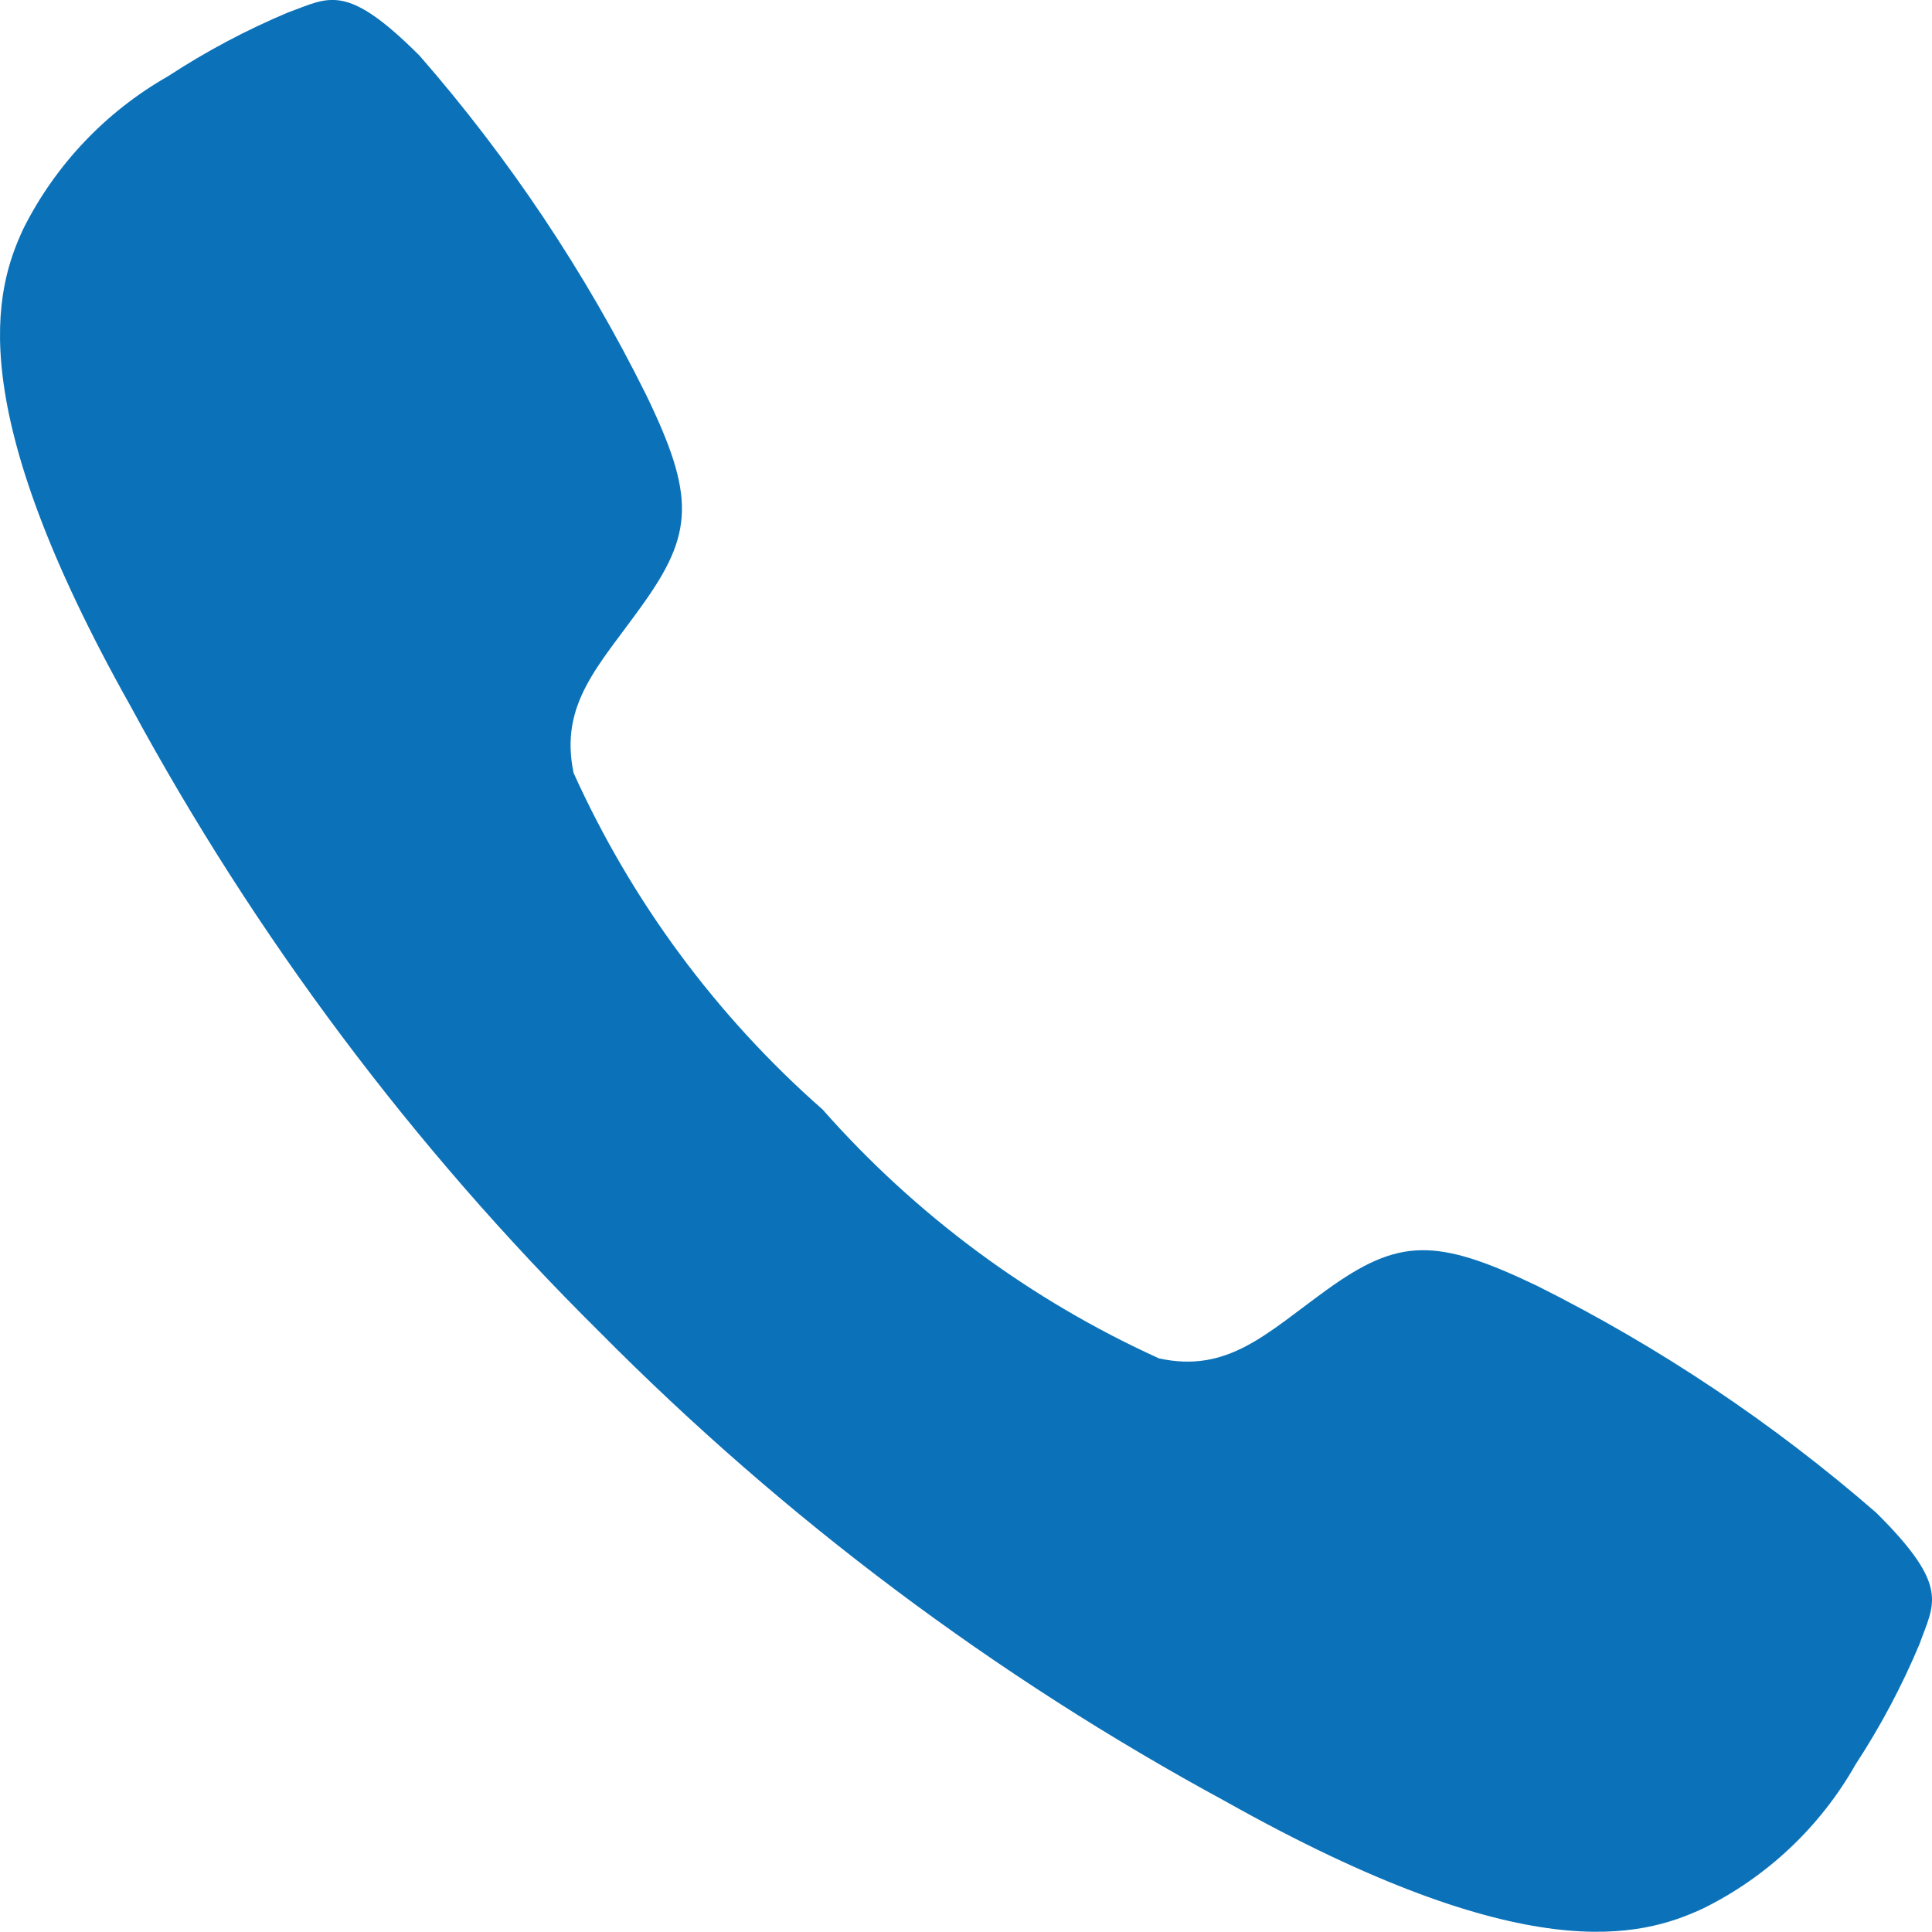
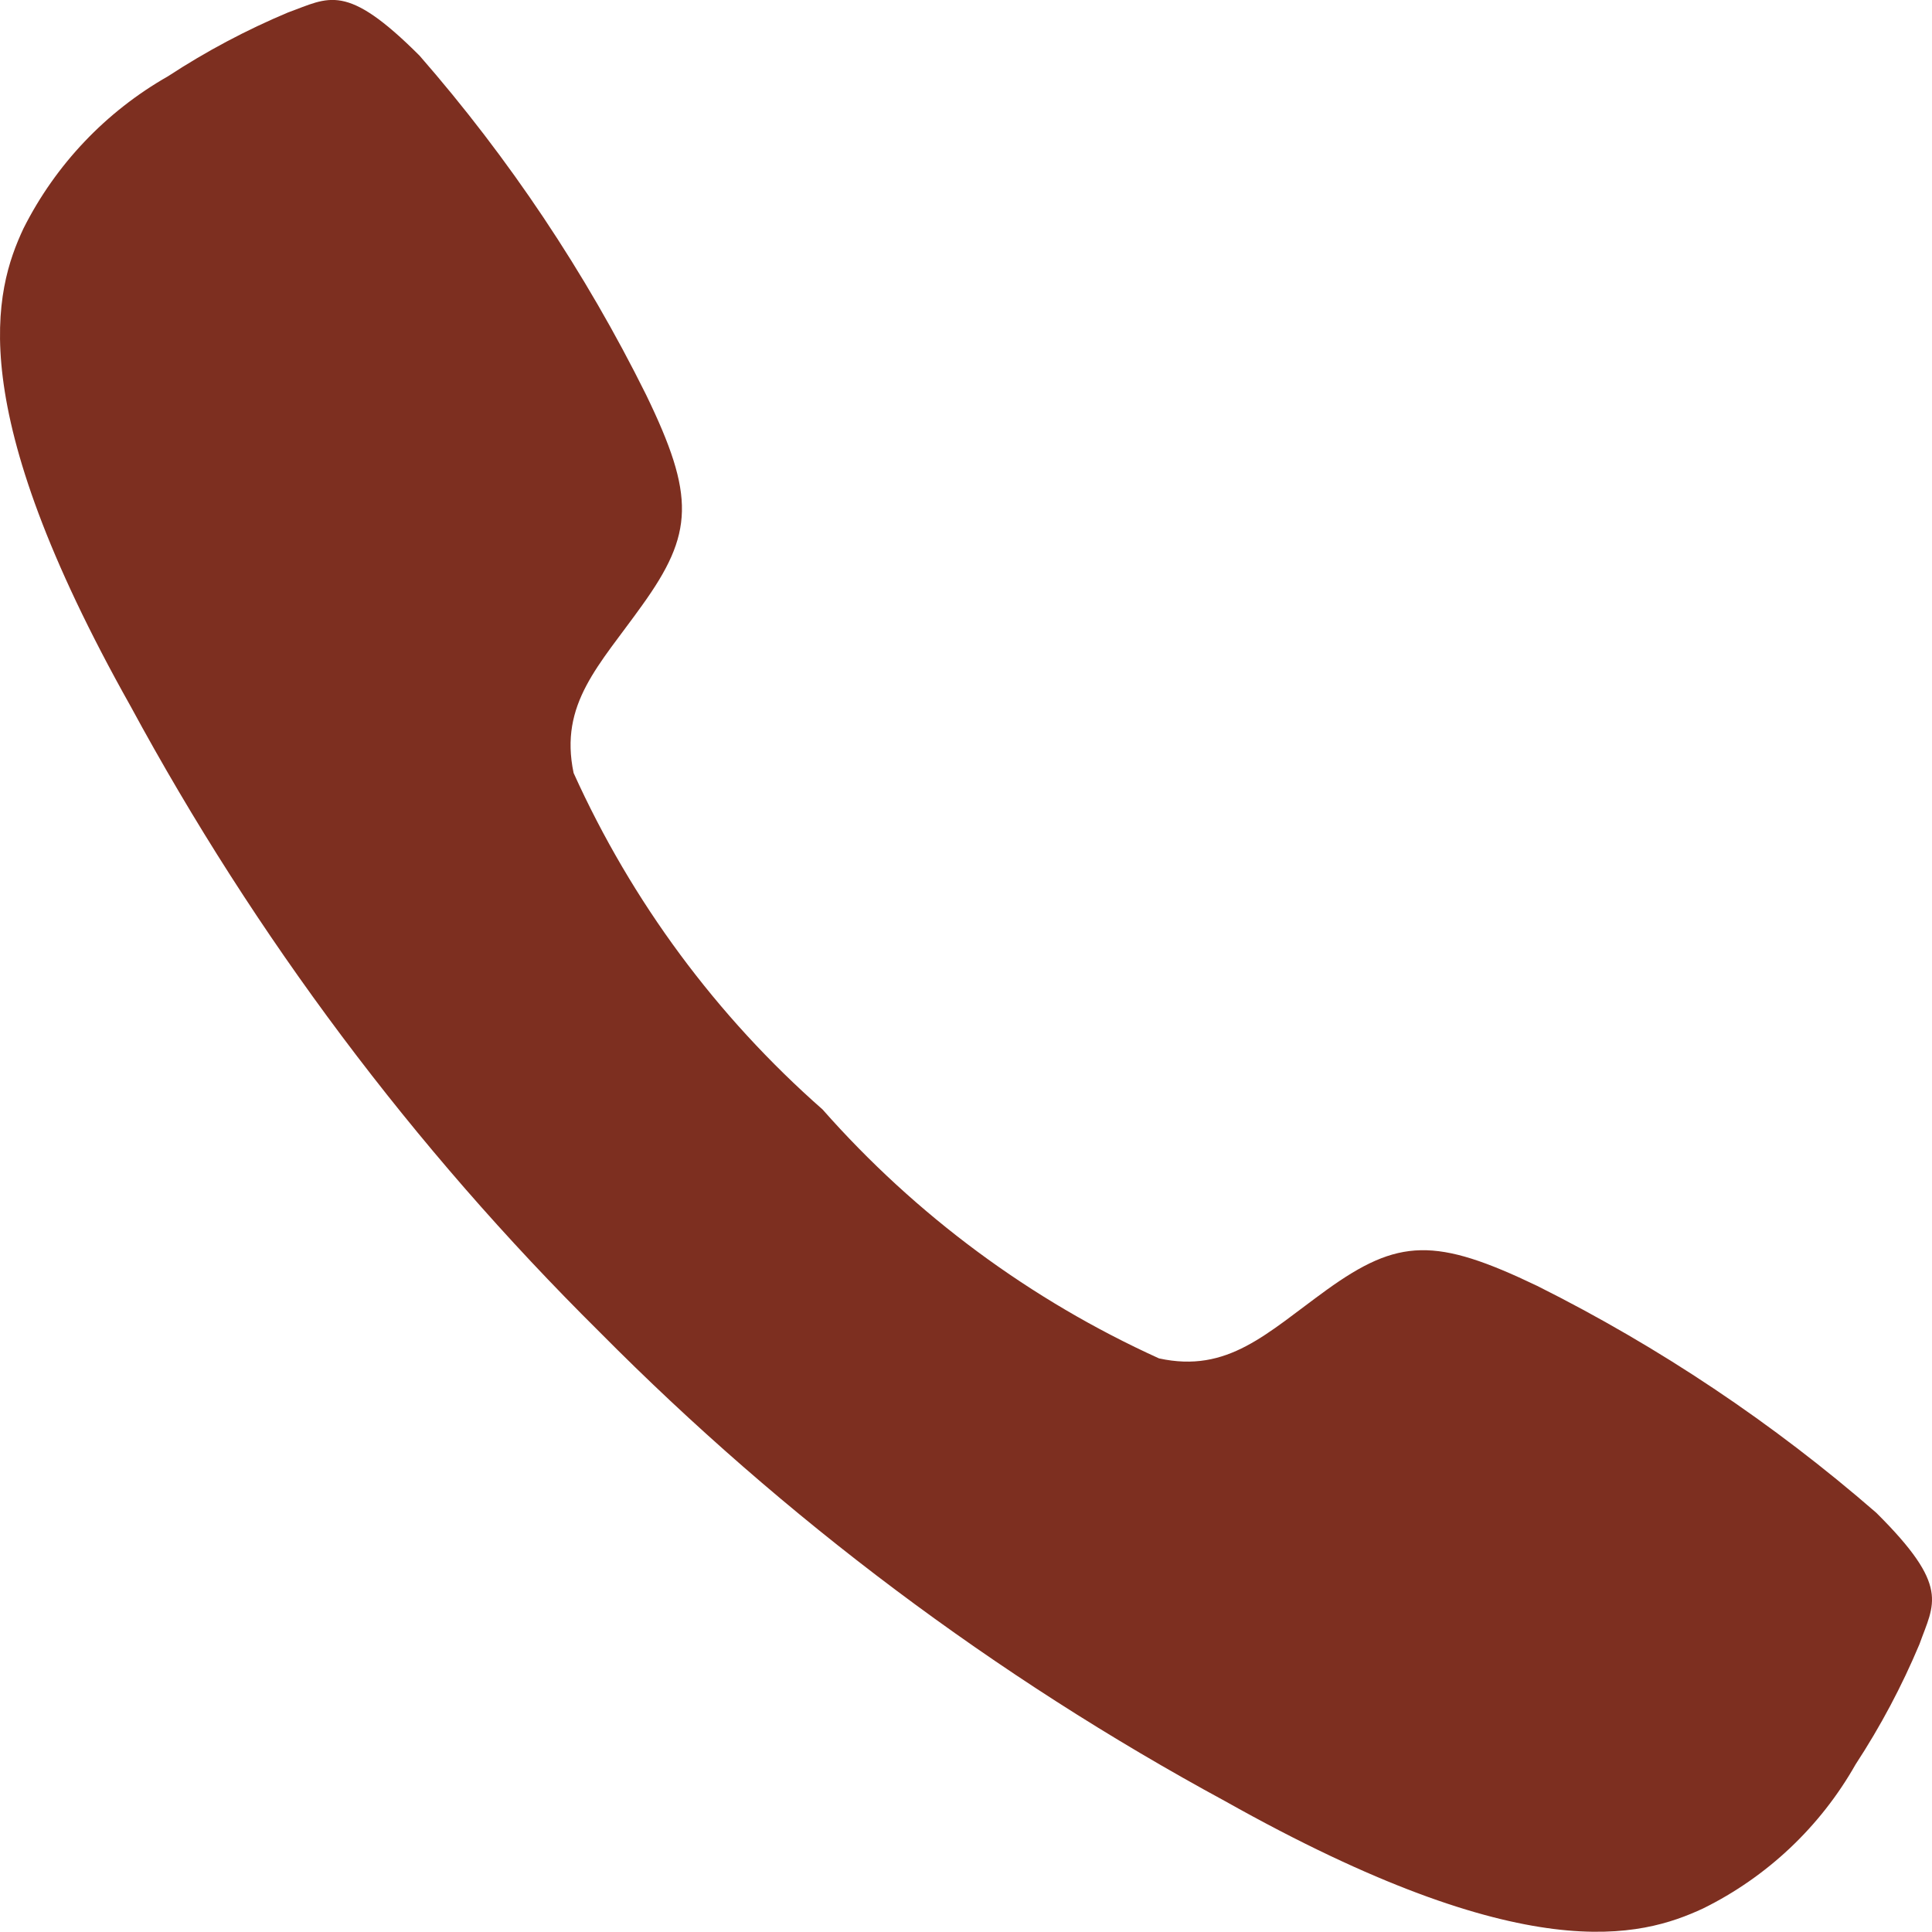
<svg xmlns="http://www.w3.org/2000/svg" width="20" height="19.998">
-   <path d="M19.423 15.66a16.8 16.8 0 0 0-3.509-2.348c-1.052-.505-1.437-.495-2.182.042-.62.448-1.02.864-1.734.708a10.342 10.342 0 0 1-3.483-2.577 10.268 10.268 0 0 1-2.577-3.483c-.151-.719.266-1.114.708-1.734.536-.745.552-1.13.042-2.182A16.467 16.467 0 0 0 4.343.576c-.765-.765-.937-.6-1.359-.448A7.734 7.734 0 0 0 1.74.789 3.754 3.754 0 0 0 .243 2.365c-.3.64-.64 1.833 1.109 4.946a27.6 27.6 0 0 0 4.851 6.474l.005.005.005.005a27.706 27.706 0 0 0 6.472 4.852c3.113 1.749 4.306 1.406 4.946 1.109a3.69 3.69 0 0 0 1.578-1.491 7.731 7.731 0 0 0 .661-1.244c.151-.424.323-.596-.447-1.361z" fill="#0b72b9" />
+   <path d="M19.423 15.66a16.8 16.8 0 0 0-3.509-2.348c-1.052-.505-1.437-.495-2.182.042-.62.448-1.02.864-1.734.708a10.342 10.342 0 0 1-3.483-2.577 10.268 10.268 0 0 1-2.577-3.483c-.151-.719.266-1.114.708-1.734.536-.745.552-1.13.042-2.182A16.467 16.467 0 0 0 4.343.576c-.765-.765-.937-.6-1.359-.448A7.734 7.734 0 0 0 1.74.789 3.754 3.754 0 0 0 .243 2.365c-.3.64-.64 1.833 1.109 4.946a27.6 27.6 0 0 0 4.851 6.474l.005.005.005.005a27.706 27.706 0 0 0 6.472 4.852c3.113 1.749 4.306 1.406 4.946 1.109a3.69 3.69 0 0 0 1.578-1.491 7.731 7.731 0 0 0 .661-1.244c.151-.424.323-.596-.447-1.361z" fill="#7D2F20" />
</svg>
